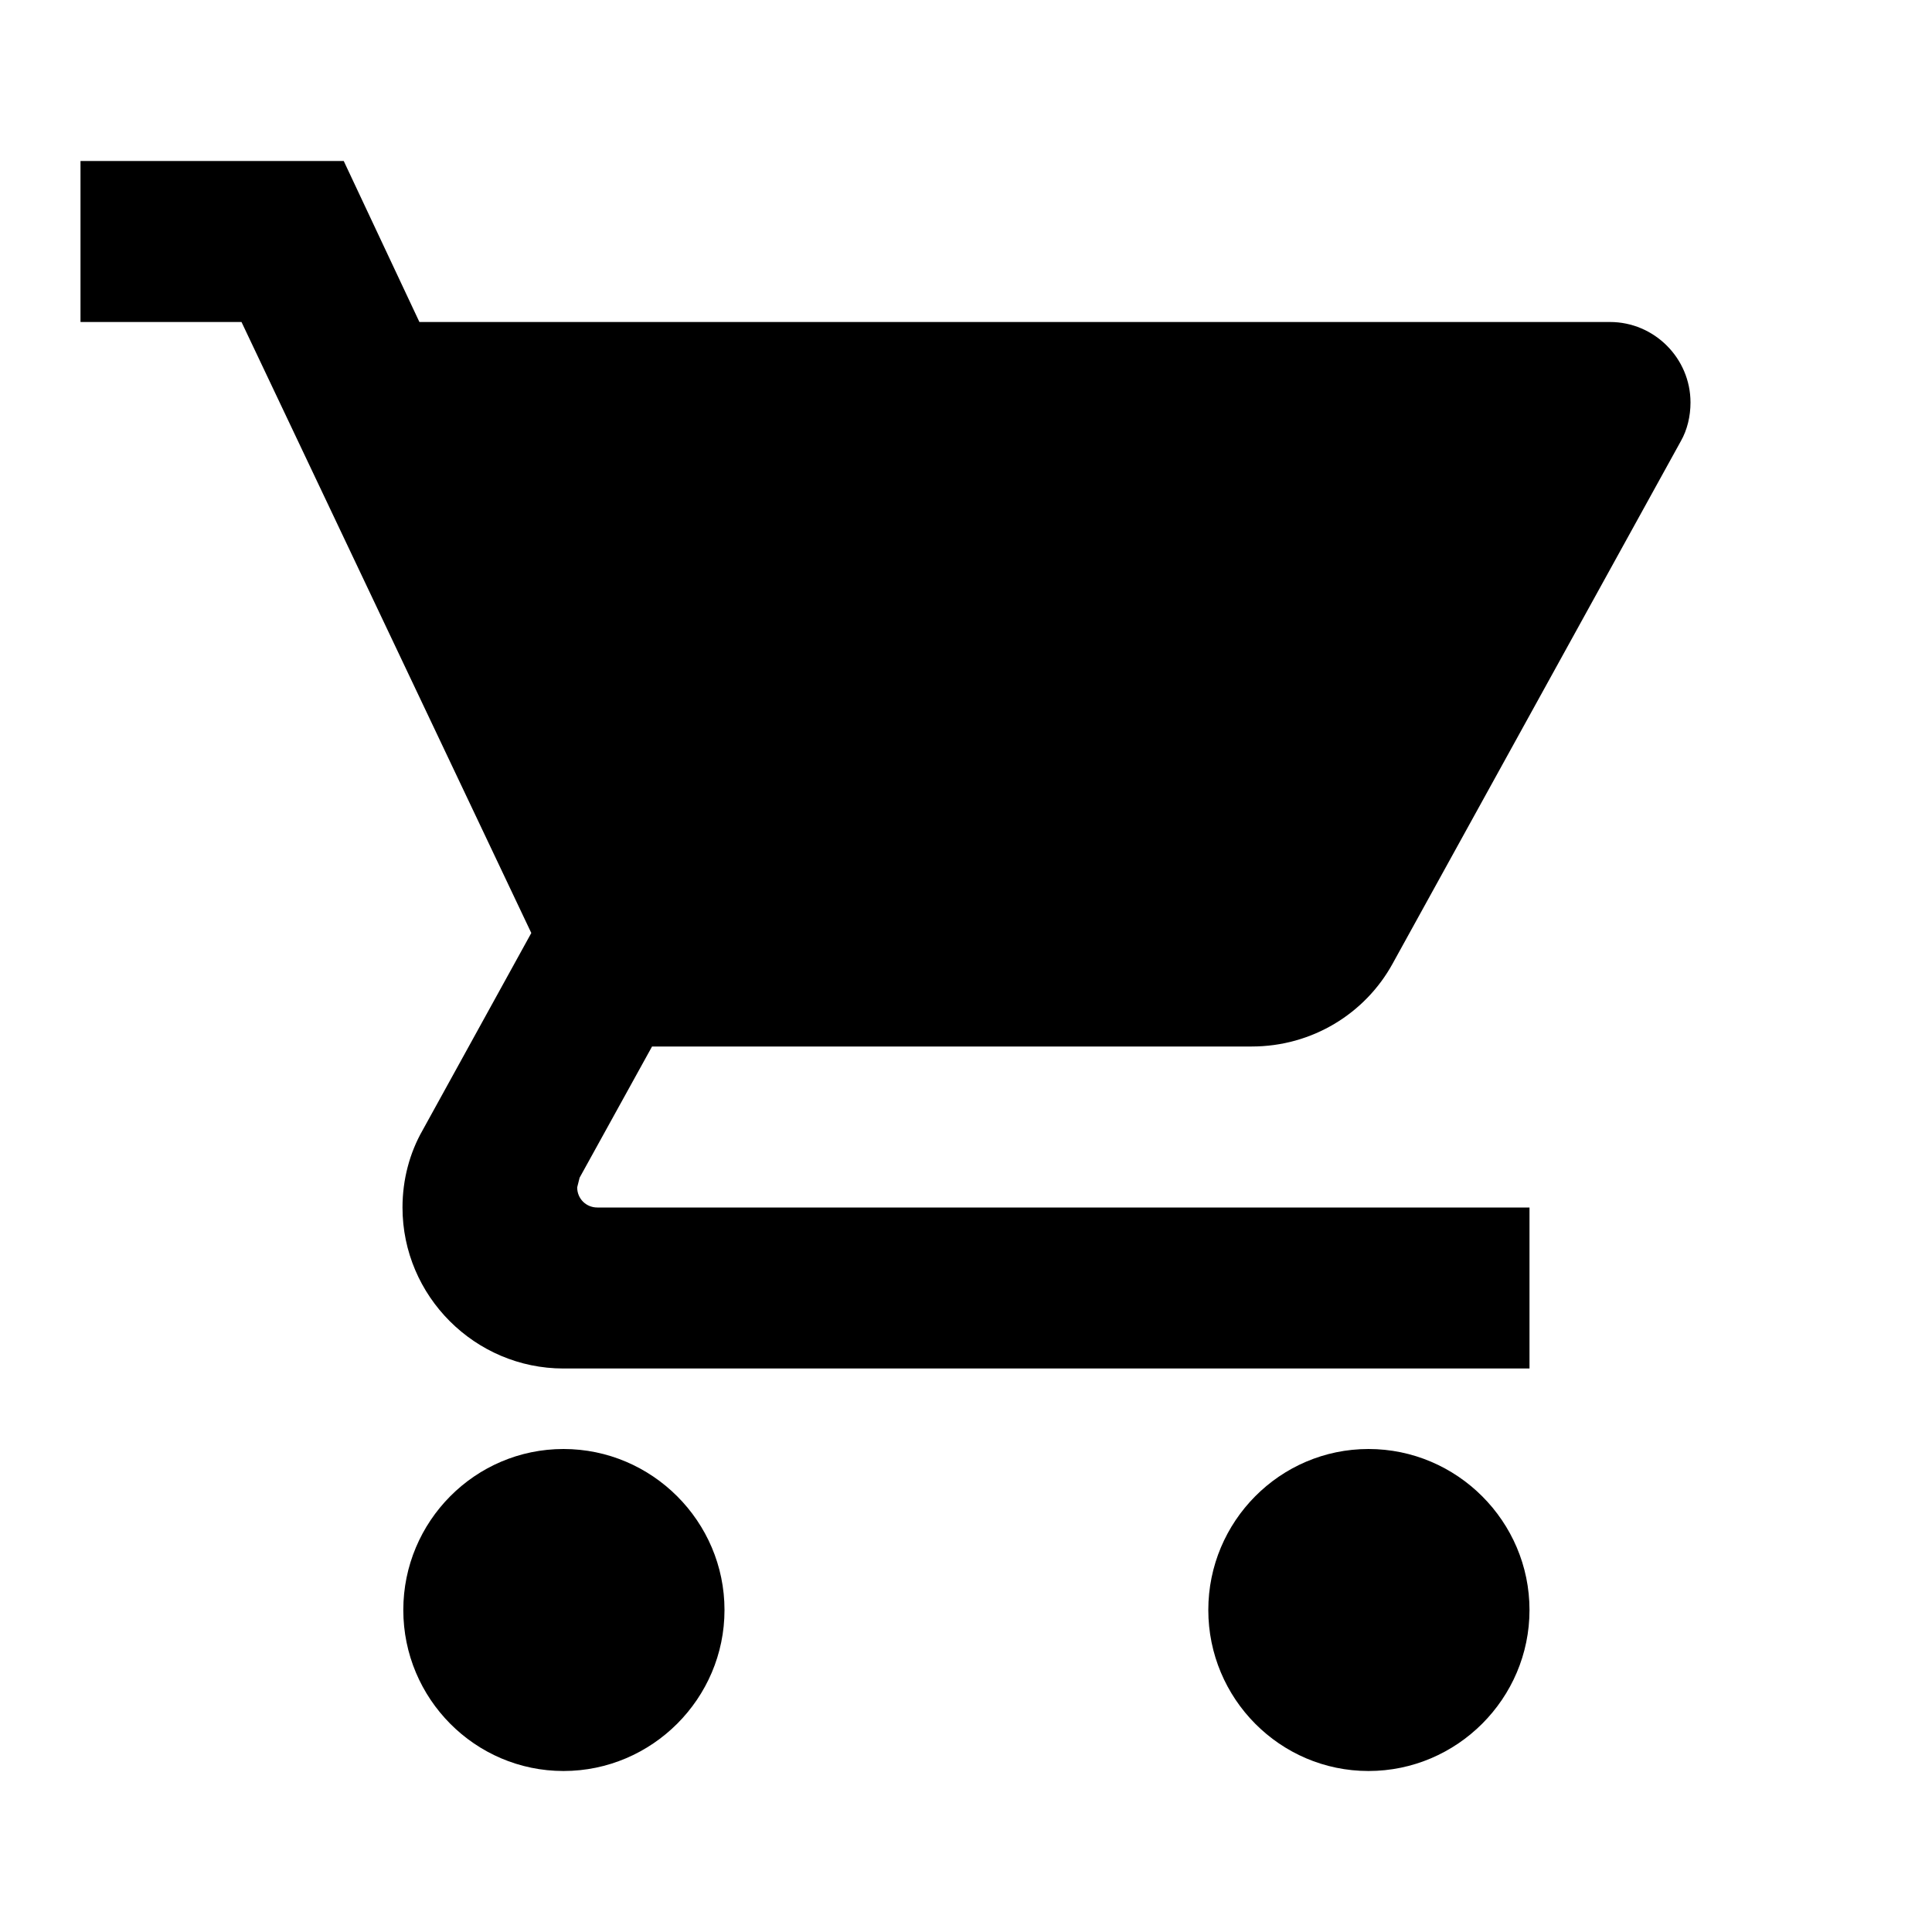
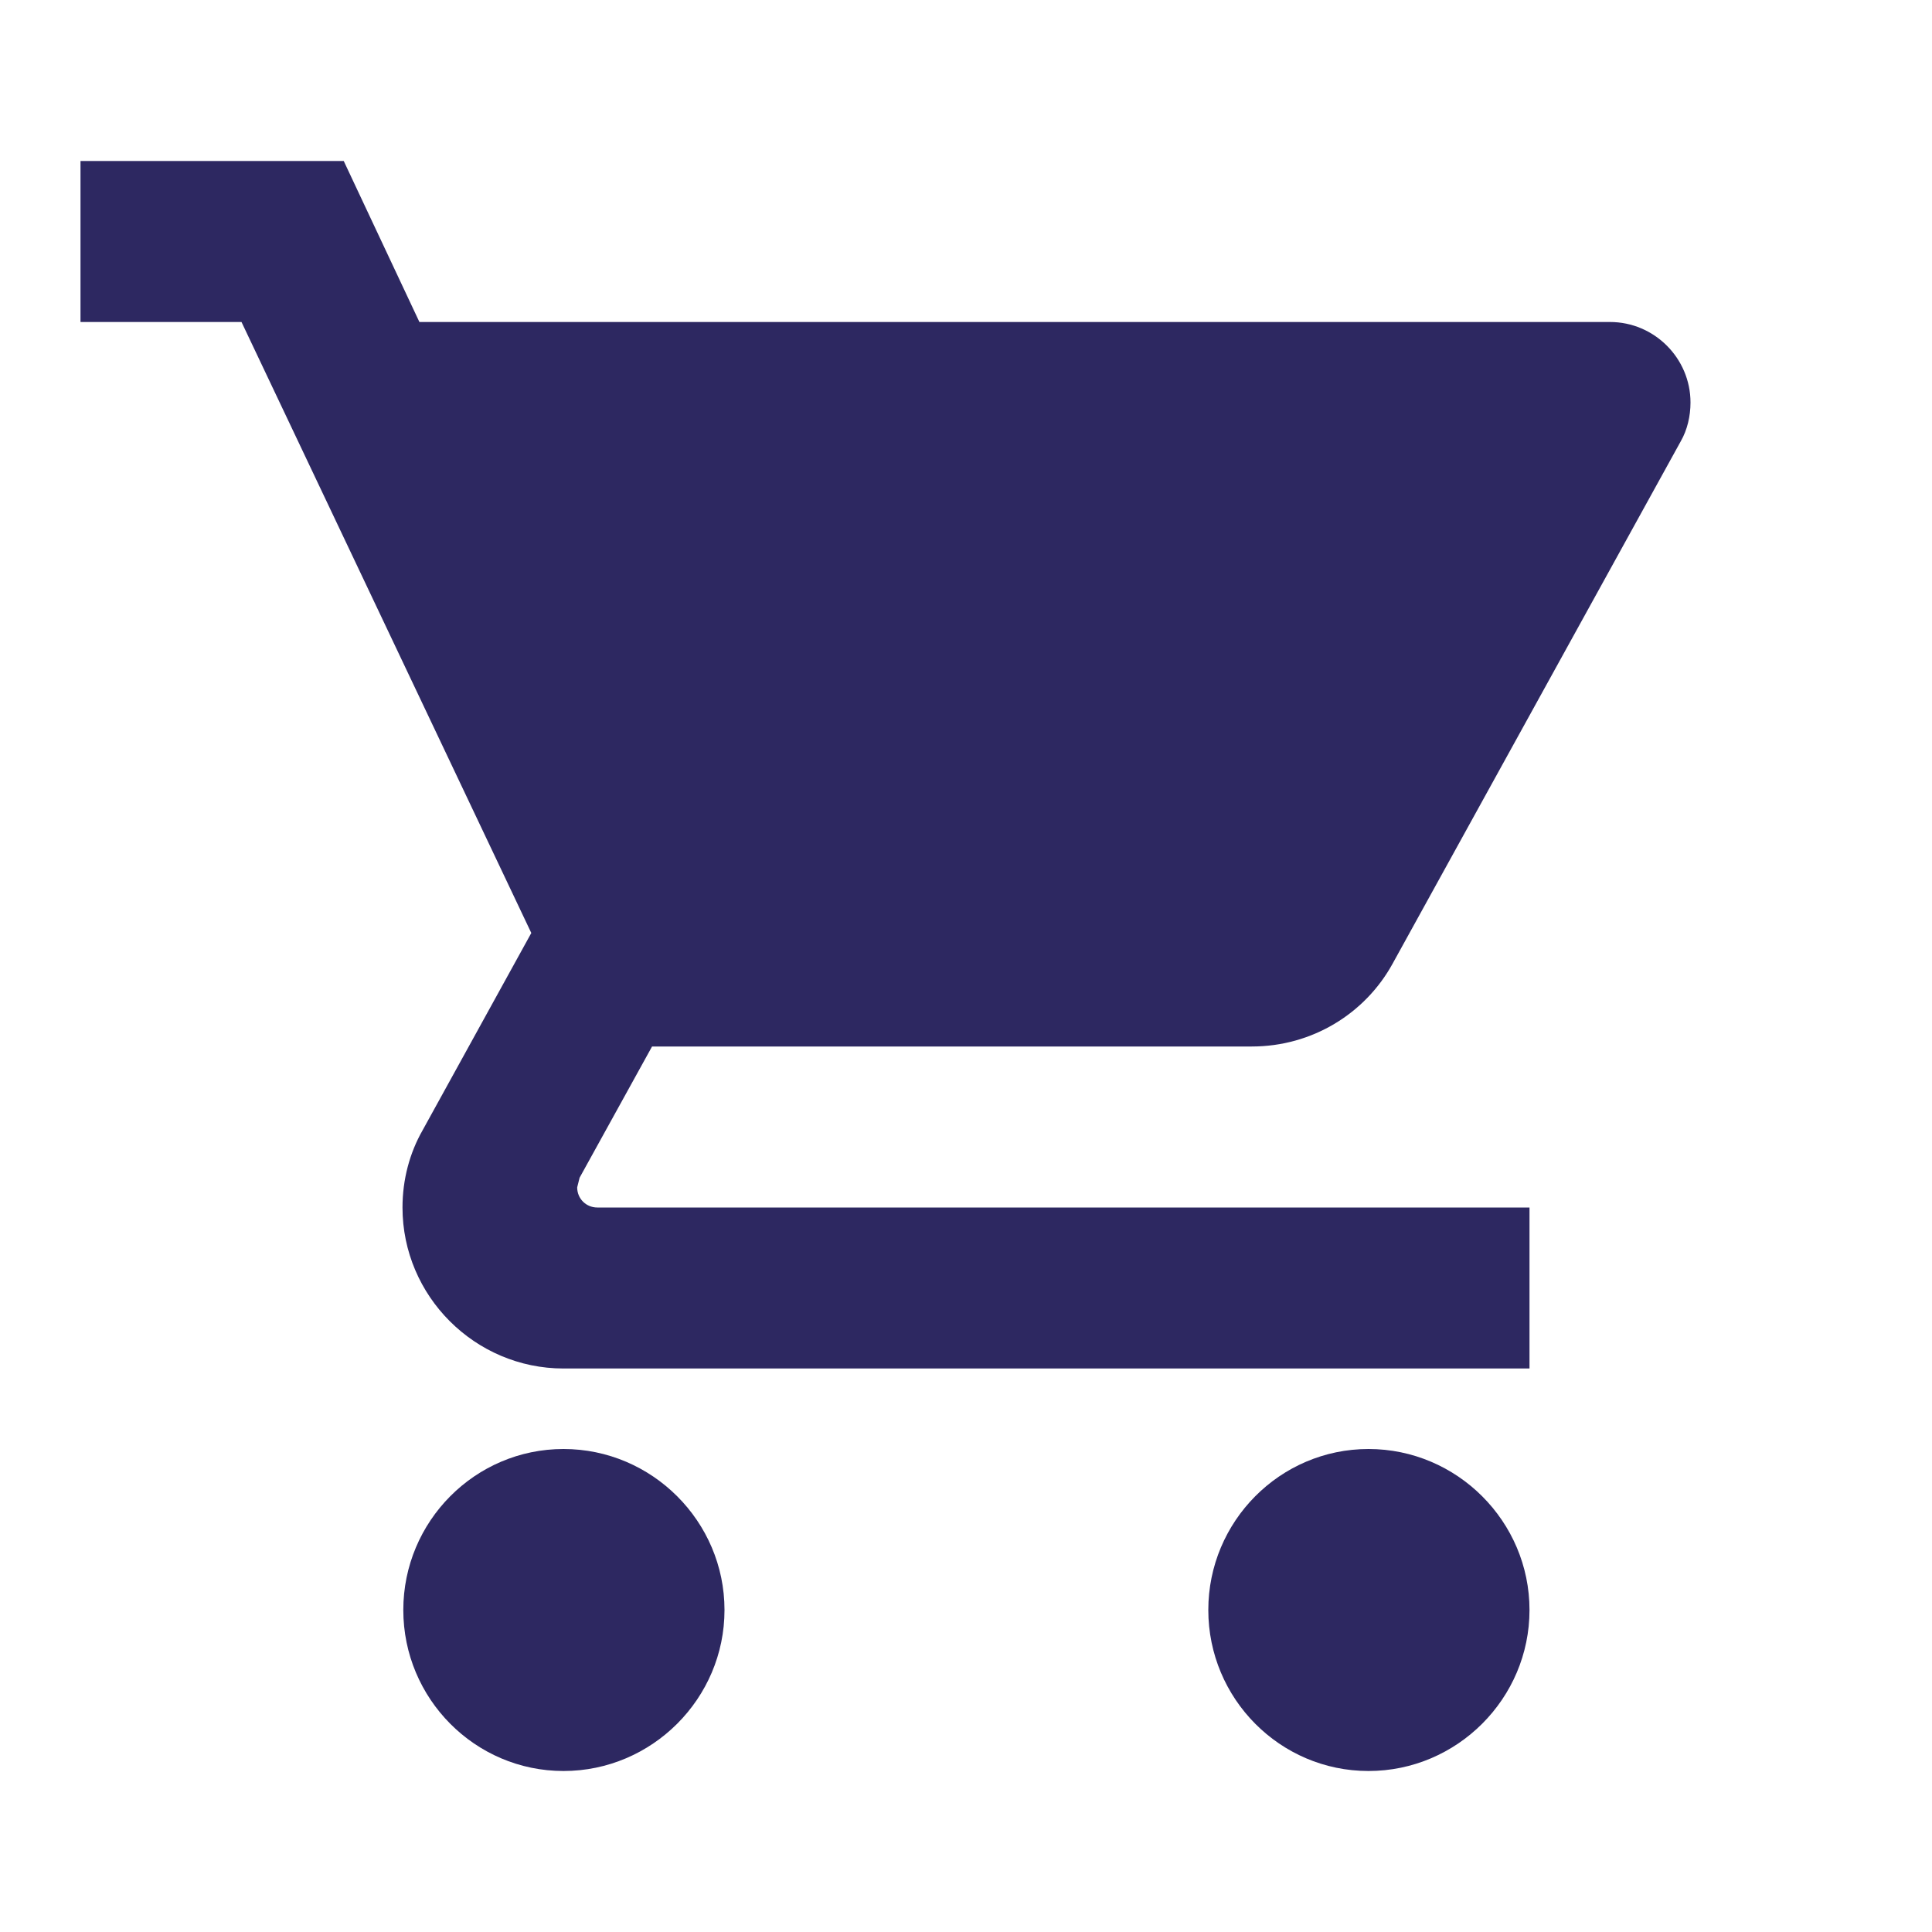
- <svg xmlns="http://www.w3.org/2000/svg" height="24px" viewBox="0 0 24 24" width="24px" fill="#000000">
+ <svg xmlns="http://www.w3.org/2000/svg" height="2.5rem" viewBox="0 0 24 24" width="2.5rem" fill="#2d2861">
  <path d="M0 0h24v24H0z" fill="none" />
  <path d="M7 18c-1.1 0-1.99.9-1.99 2S5.9 22 7 22s2-.9 2-2-.9-2-2-2zM1 2v2h2l3.6 7.59-1.35 2.45c-.16.28-.25.61-.25.96 0 1.1.9 2 2 2h12v-2H7.42c-.14 0-.25-.11-.25-.25l.03-.12.9-1.63h7.45c.75 0 1.41-.41 1.75-1.03l3.58-6.49c.08-.14.12-.31.12-.48 0-.55-.45-1-1-1H5.21l-.94-2H1zm16 16c-1.1 0-1.99.9-1.99 2s.89 2 1.99 2 2-.9 2-2-.9-2-2-2z" />
</svg>
